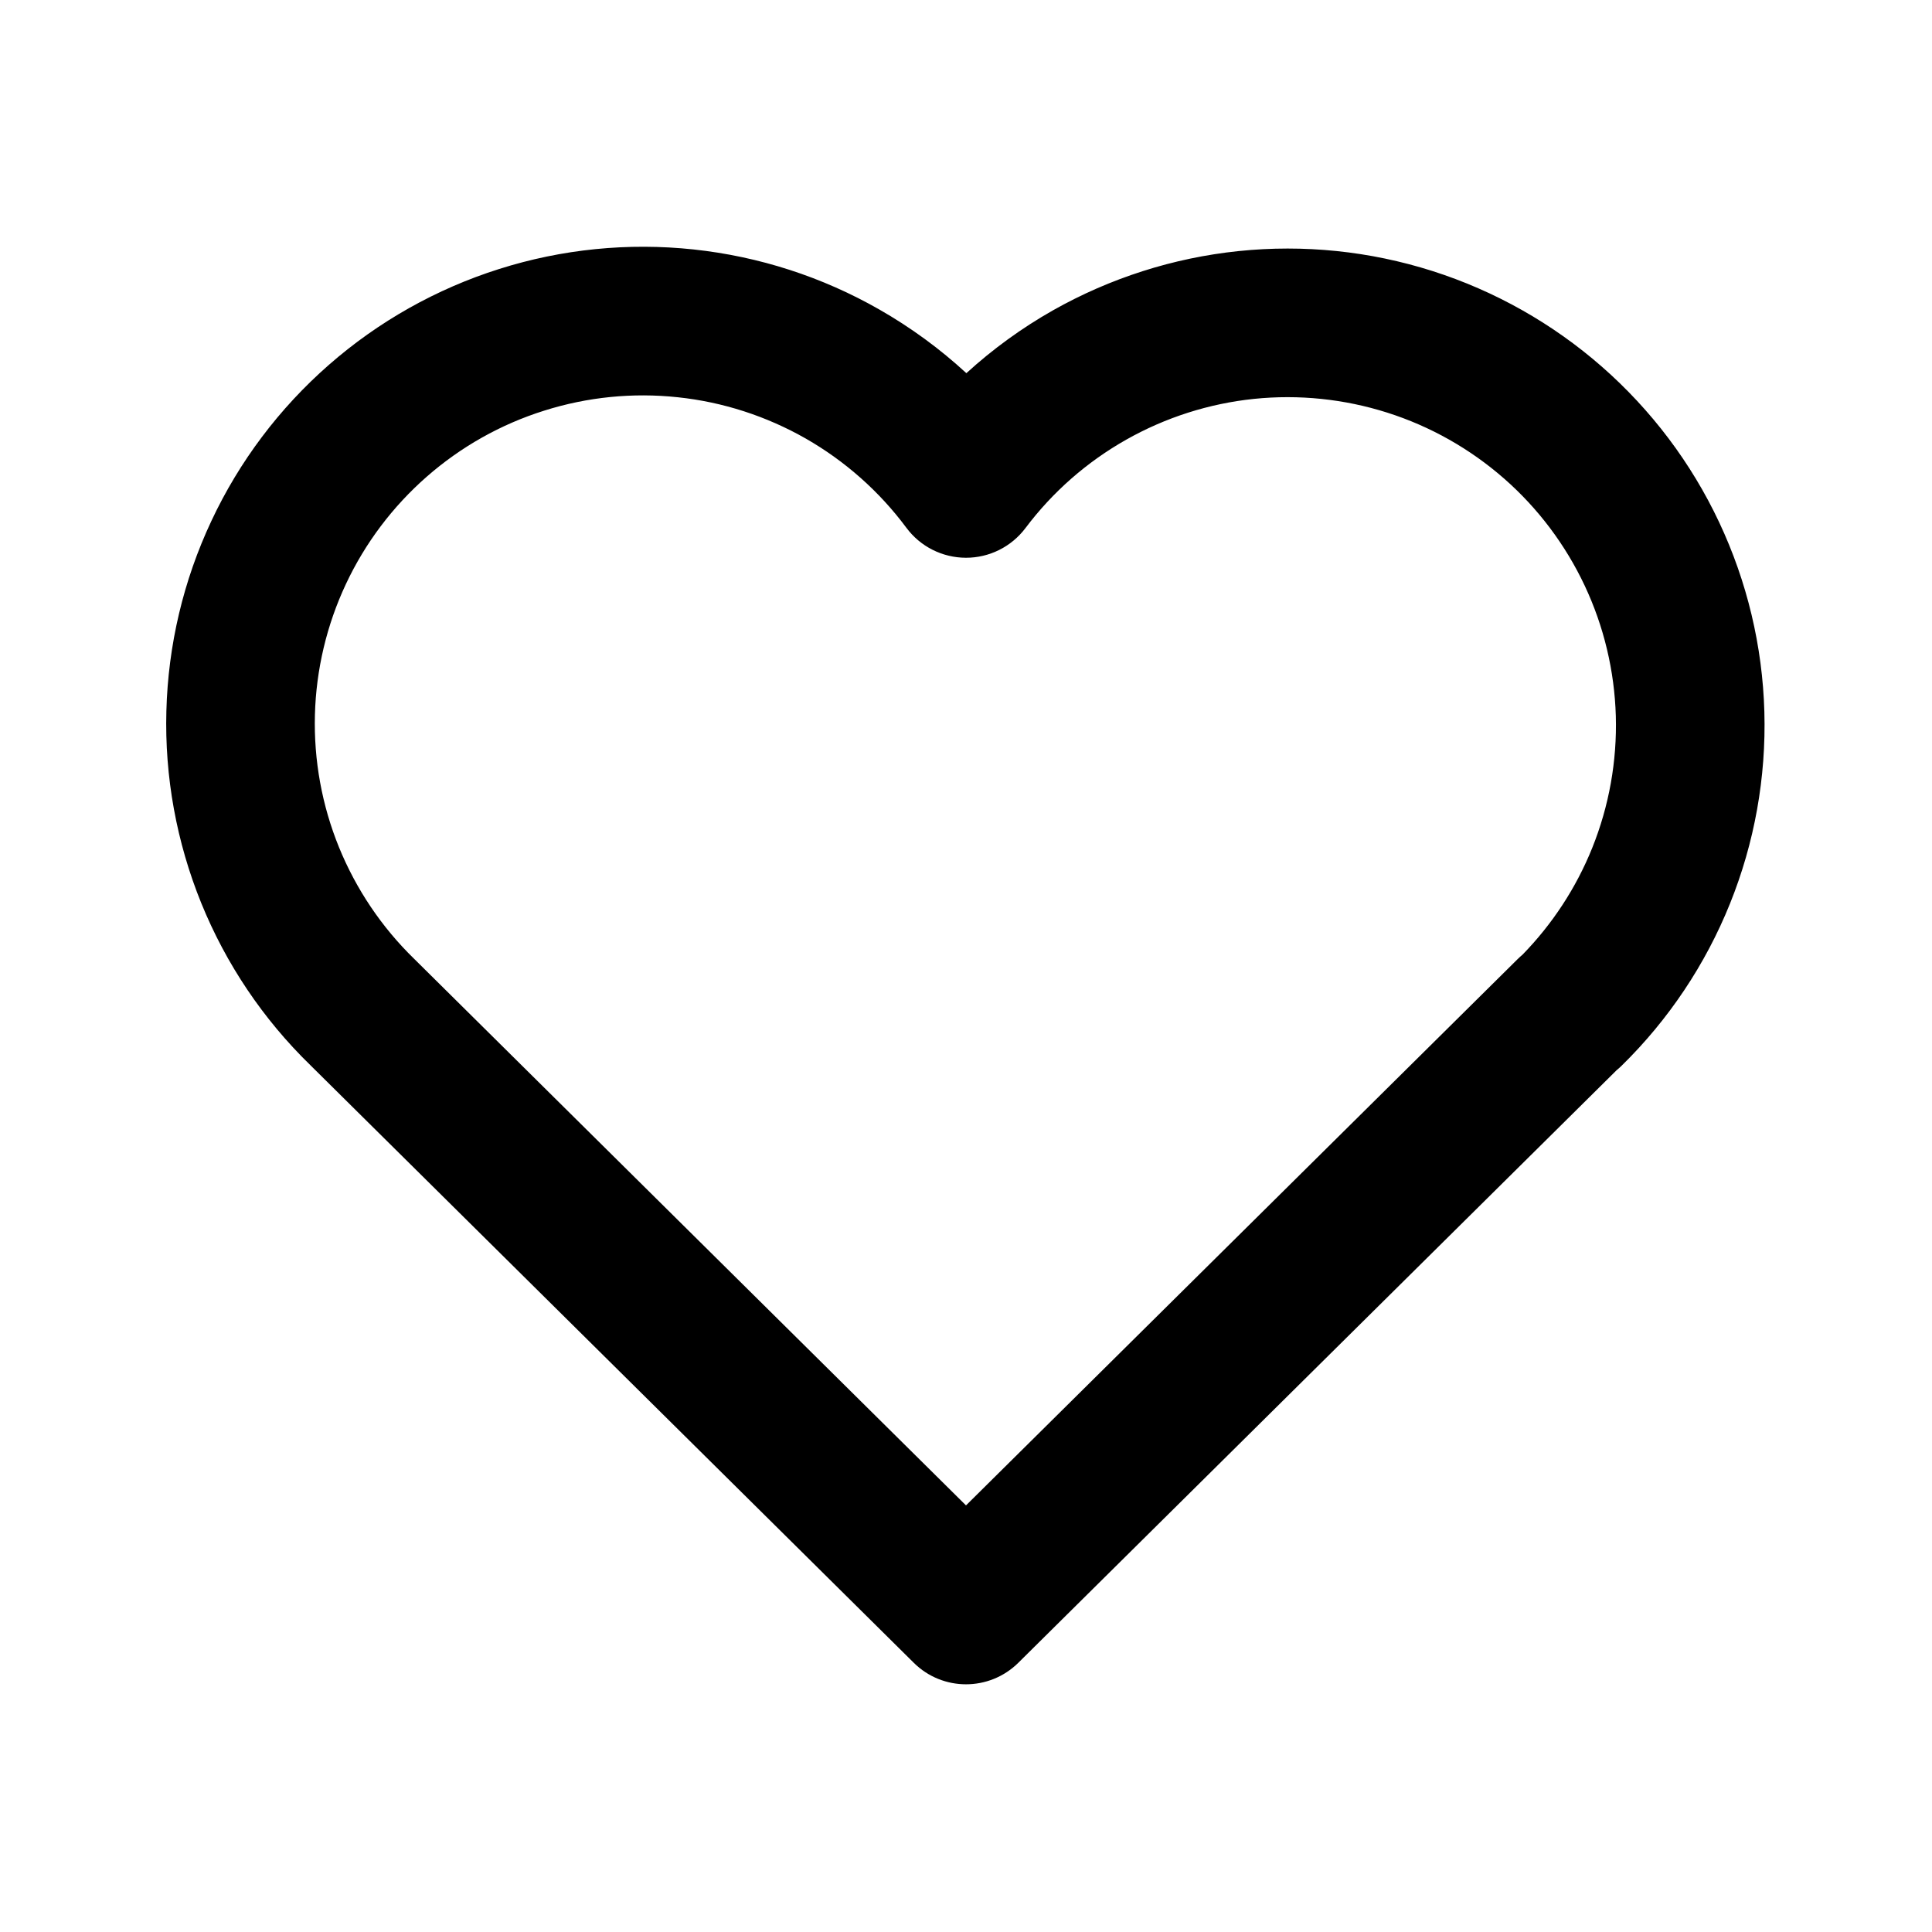
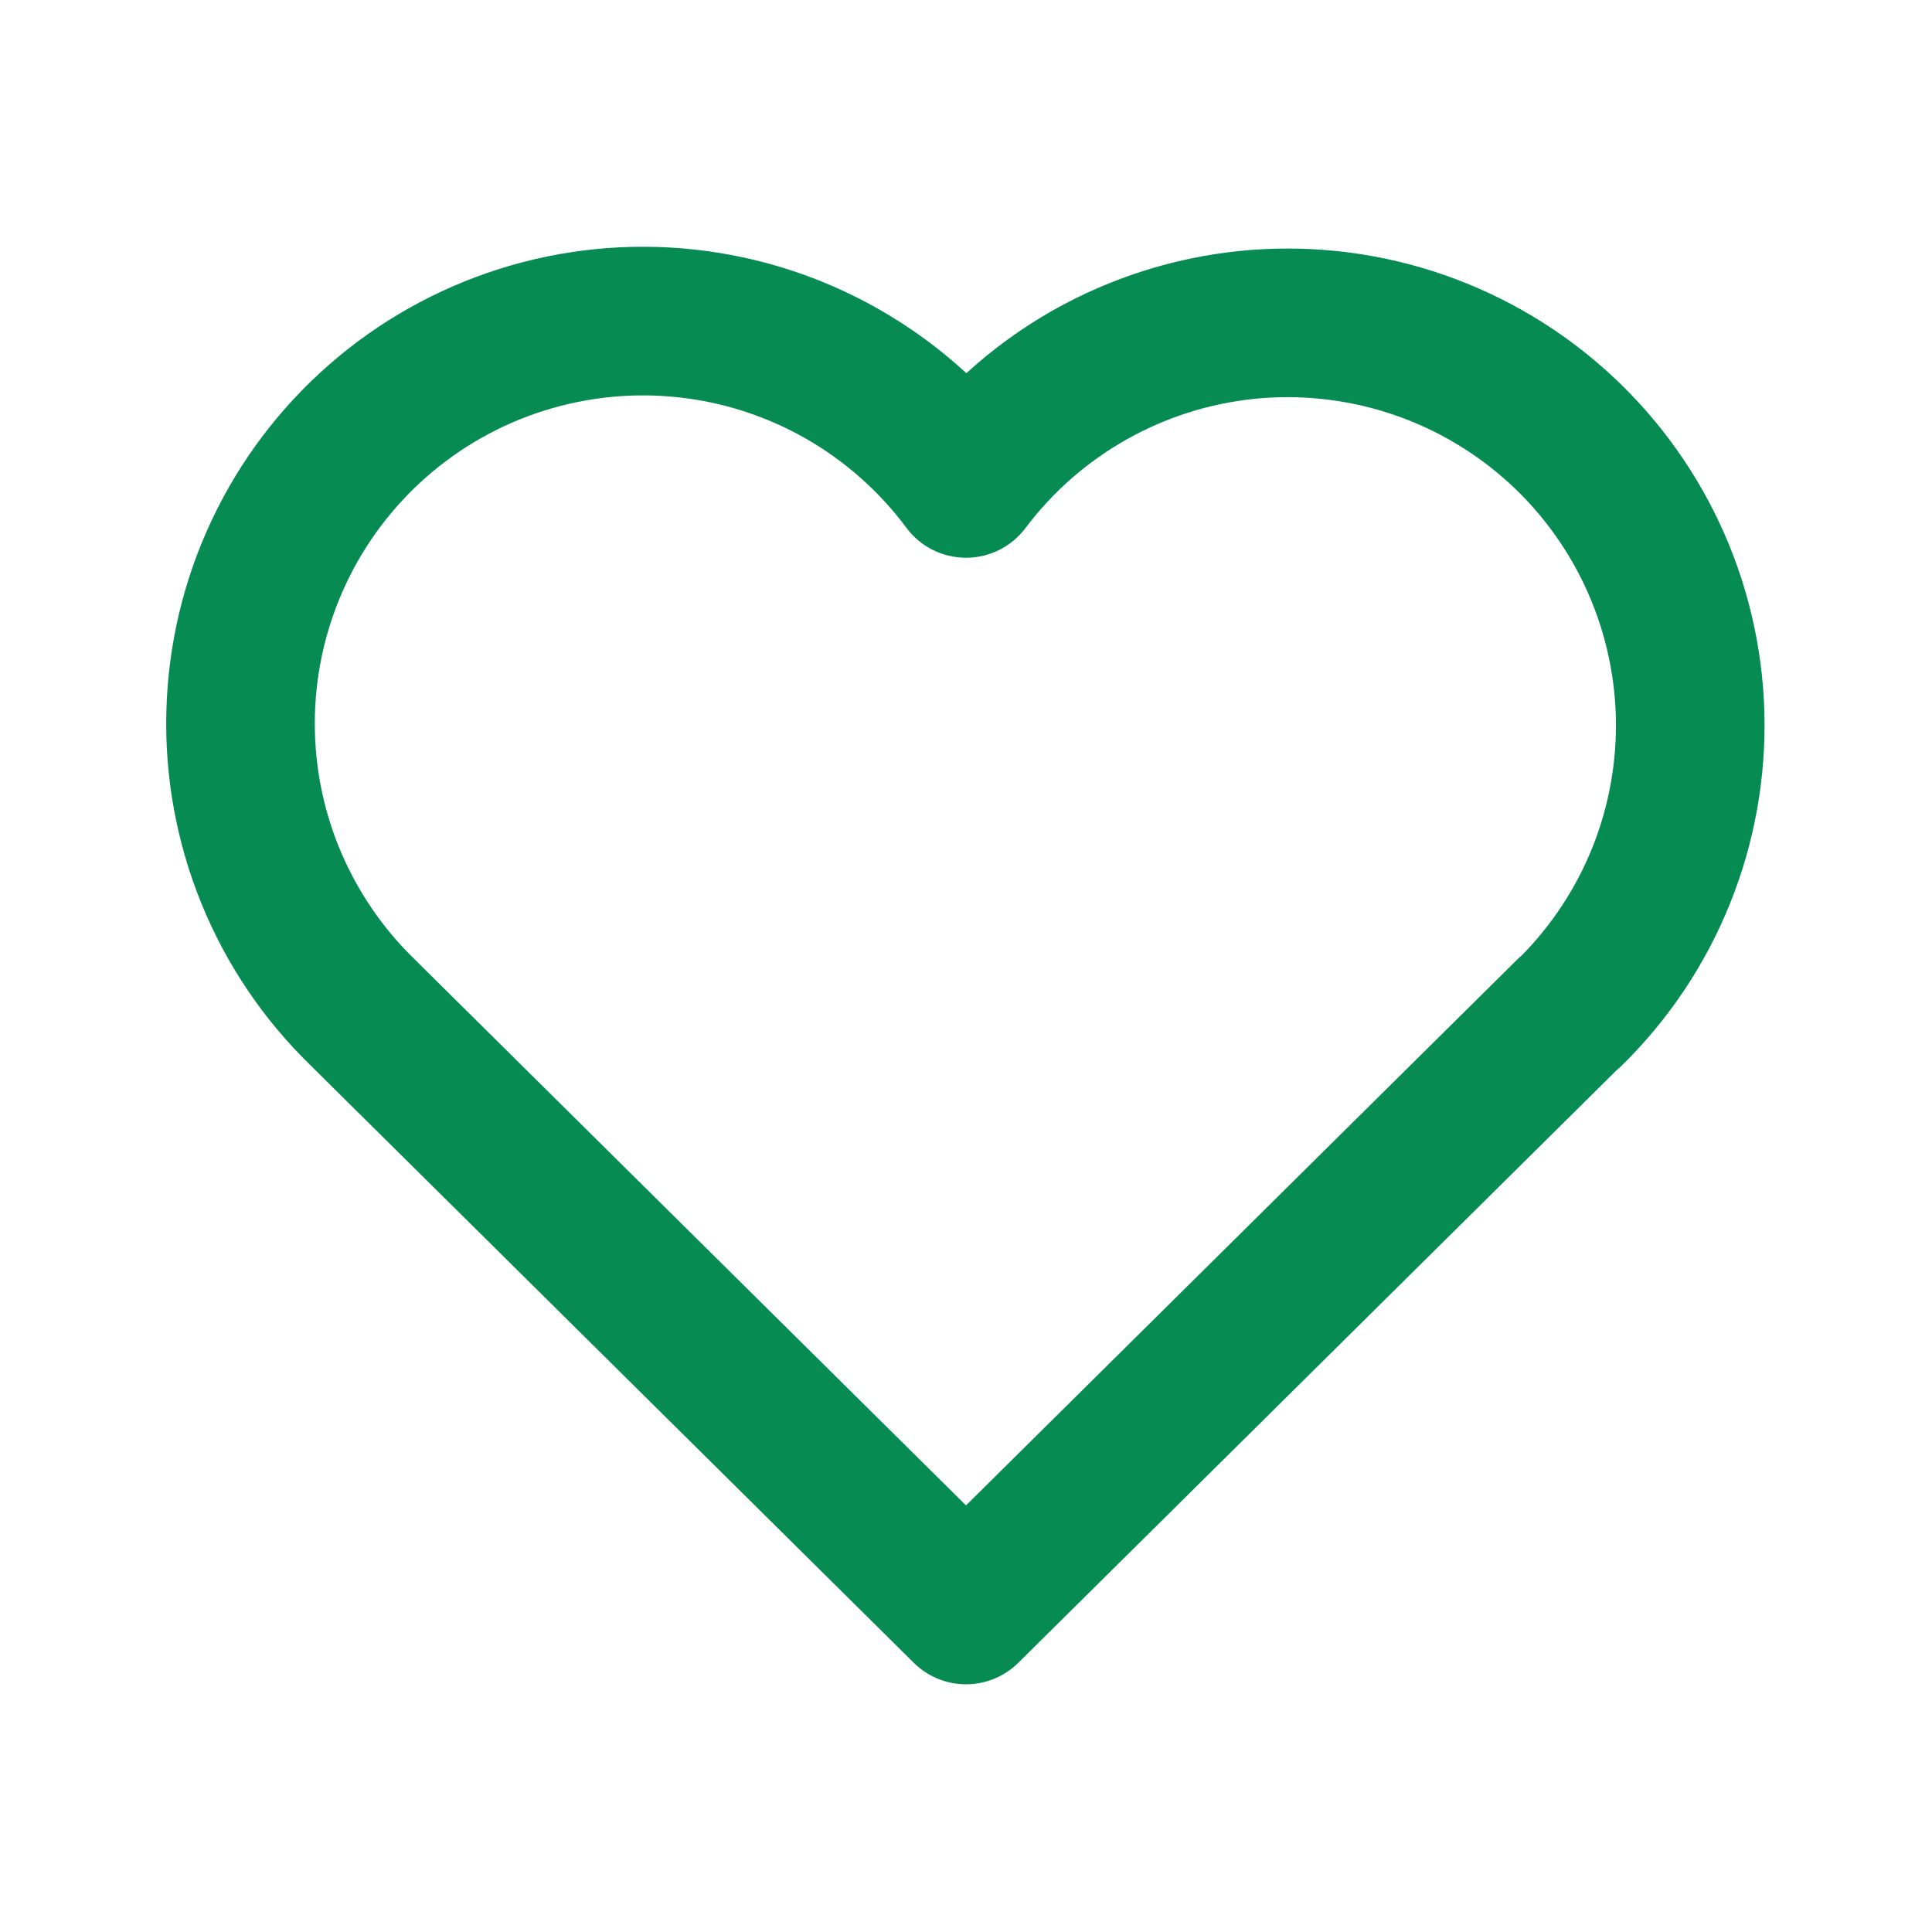
<svg xmlns="http://www.w3.org/2000/svg" width="26" height="26" viewBox="0 0 26 26" fill="none">
-   <path fill-rule="evenodd" clip-rule="evenodd" d="M9.121 5.346C8.515 5.281 7.902 5.343 7.321 5.527C6.739 5.71 6.202 6.013 5.744 6.414C5.285 6.816 4.914 7.308 4.655 7.86C4.396 8.412 4.254 9.012 4.238 9.621C4.222 10.231 4.332 10.837 4.562 11.402C4.792 11.966 5.136 12.478 5.573 12.903L5.579 12.909L5.579 12.909L13 20.259L20.422 12.909C20.444 12.887 20.466 12.867 20.489 12.848C20.892 12.435 21.211 11.948 21.427 11.412C21.654 10.848 21.762 10.244 21.745 9.636C21.727 9.028 21.585 8.431 21.326 7.881C21.067 7.331 20.698 6.84 20.241 6.44C19.783 6.039 19.248 5.737 18.669 5.553C18.09 5.369 17.479 5.306 16.875 5.368C16.27 5.431 15.685 5.618 15.156 5.917C14.627 6.216 14.165 6.621 13.8 7.107C13.61 7.359 13.313 7.507 12.998 7.506C12.682 7.505 12.386 7.356 12.198 7.103C11.834 6.613 11.373 6.205 10.844 5.902C10.314 5.6 9.728 5.41 9.121 5.346ZM21.757 14.401L13.704 22.377C13.314 22.763 12.686 22.763 12.297 22.377L4.175 14.333C3.541 13.716 3.042 12.974 2.709 12.155C2.376 11.335 2.215 10.454 2.239 9.569C2.262 8.683 2.468 7.812 2.845 7.01C3.221 6.208 3.76 5.493 4.426 4.91C5.093 4.326 5.873 3.887 6.717 3.62C7.562 3.352 8.453 3.263 9.334 3.357C10.214 3.451 11.066 3.726 11.835 4.166C12.257 4.407 12.649 4.694 13.005 5.022C13.36 4.698 13.751 4.414 14.171 4.176C14.94 3.742 15.79 3.47 16.668 3.379C17.547 3.288 18.434 3.379 19.276 3.647C20.117 3.915 20.895 4.354 21.559 4.936C22.223 5.518 22.76 6.23 23.136 7.029C23.512 7.828 23.719 8.696 23.744 9.579C23.769 10.462 23.612 11.34 23.282 12.159C22.952 12.979 22.456 13.721 21.826 14.339C21.804 14.361 21.781 14.382 21.757 14.401Z" fill="black" />
+   <path fill-rule="evenodd" clip-rule="evenodd" d="M9.121 5.346C8.515 5.281 7.902 5.343 7.321 5.527C6.739 5.71 6.202 6.013 5.744 6.414C5.285 6.816 4.914 7.308 4.655 7.86C4.396 8.412 4.254 9.012 4.238 9.621C4.222 10.231 4.332 10.837 4.562 11.402C4.792 11.966 5.136 12.478 5.573 12.903L5.579 12.909L5.579 12.909L13 20.259L20.422 12.909C20.444 12.887 20.466 12.867 20.489 12.848C20.892 12.435 21.211 11.948 21.427 11.412C21.654 10.848 21.762 10.244 21.745 9.636C21.727 9.028 21.585 8.431 21.326 7.881C21.067 7.331 20.698 6.84 20.241 6.44C19.783 6.039 19.248 5.737 18.669 5.553C18.09 5.369 17.479 5.306 16.875 5.368C16.27 5.431 15.685 5.618 15.156 5.917C14.627 6.216 14.165 6.621 13.8 7.107C13.61 7.359 13.313 7.507 12.998 7.506C12.682 7.505 12.386 7.356 12.198 7.103C11.834 6.613 11.373 6.205 10.844 5.902C10.314 5.6 9.728 5.41 9.121 5.346ZM21.757 14.401L13.704 22.377C13.314 22.763 12.686 22.763 12.297 22.377L4.175 14.333C3.541 13.716 3.042 12.974 2.709 12.155C2.376 11.335 2.215 10.454 2.239 9.569C2.262 8.683 2.468 7.812 2.845 7.01C3.221 6.208 3.76 5.493 4.426 4.91C5.093 4.326 5.873 3.887 6.717 3.62C7.562 3.352 8.453 3.263 9.334 3.357C10.214 3.451 11.066 3.726 11.835 4.166C12.257 4.407 12.649 4.694 13.005 5.022C13.36 4.698 13.751 4.414 14.171 4.176C14.94 3.742 15.79 3.47 16.668 3.379C17.547 3.288 18.434 3.379 19.276 3.647C20.117 3.915 20.895 4.354 21.559 4.936C22.223 5.518 22.76 6.23 23.136 7.029C23.512 7.828 23.719 8.696 23.744 9.579C23.769 10.462 23.612 11.34 23.282 12.159C22.952 12.979 22.456 13.721 21.826 14.339C21.804 14.361 21.781 14.382 21.757 14.401Z" fill="#068C53" />
</svg>
